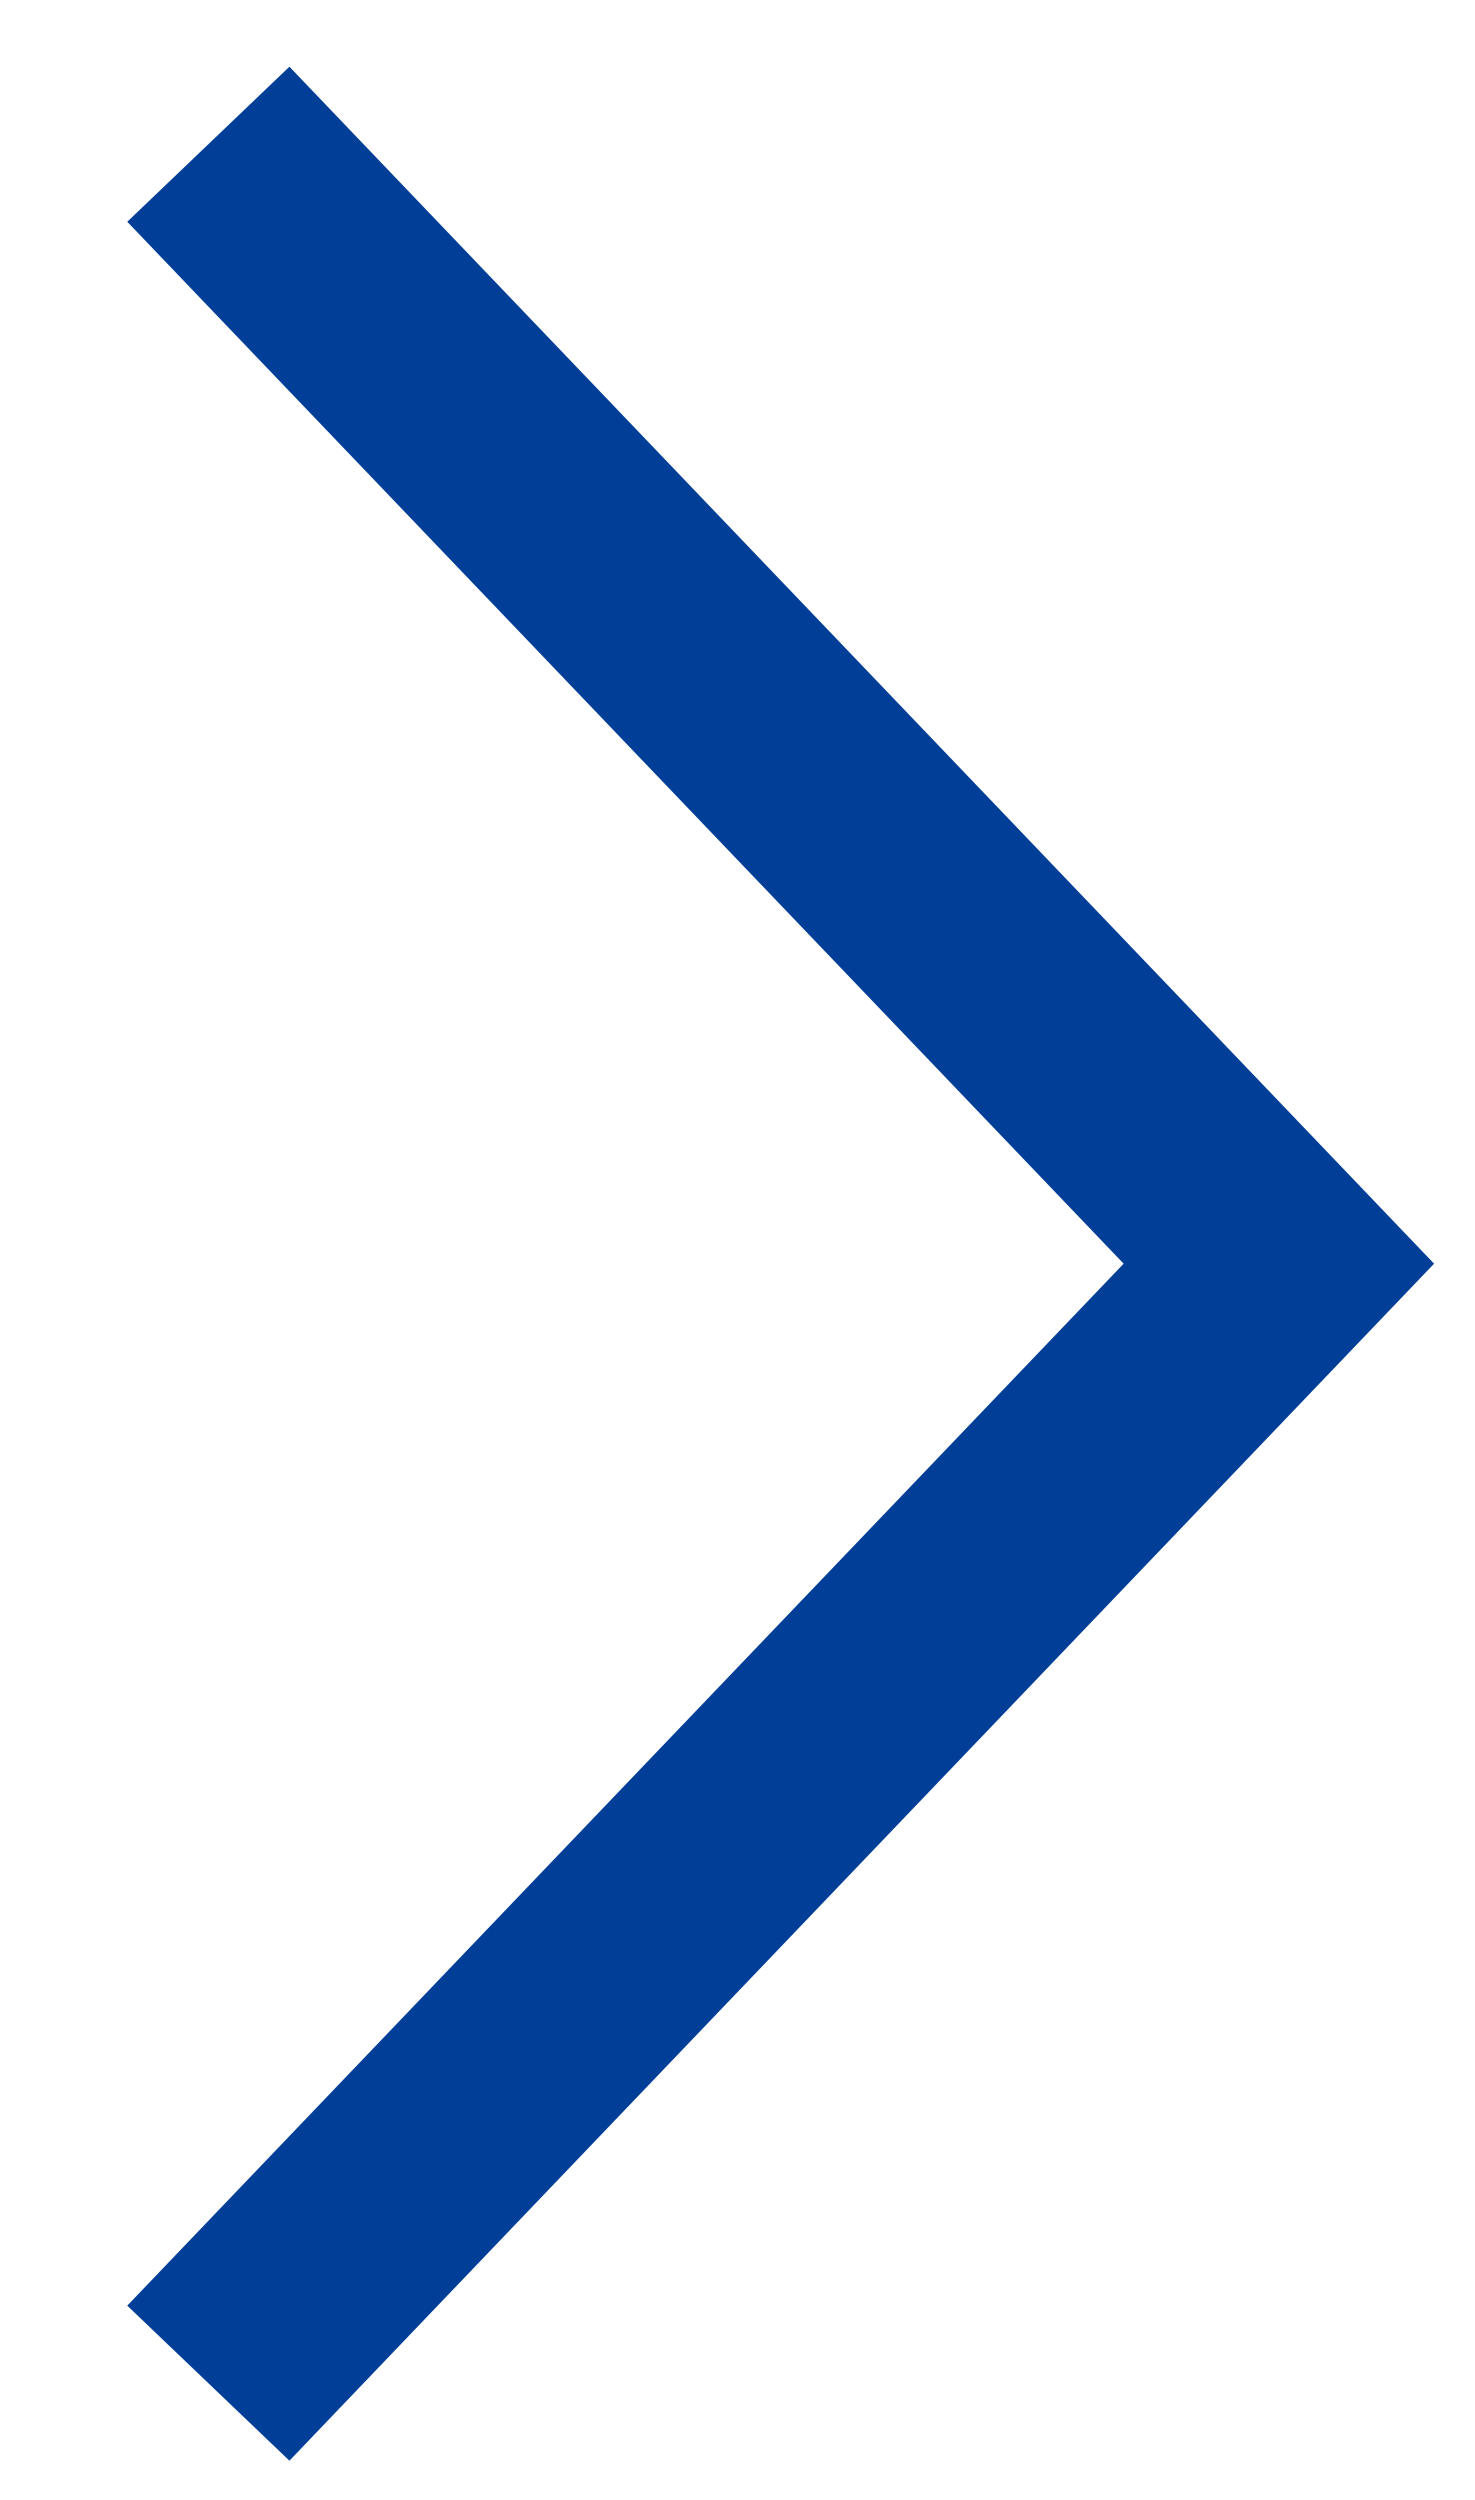
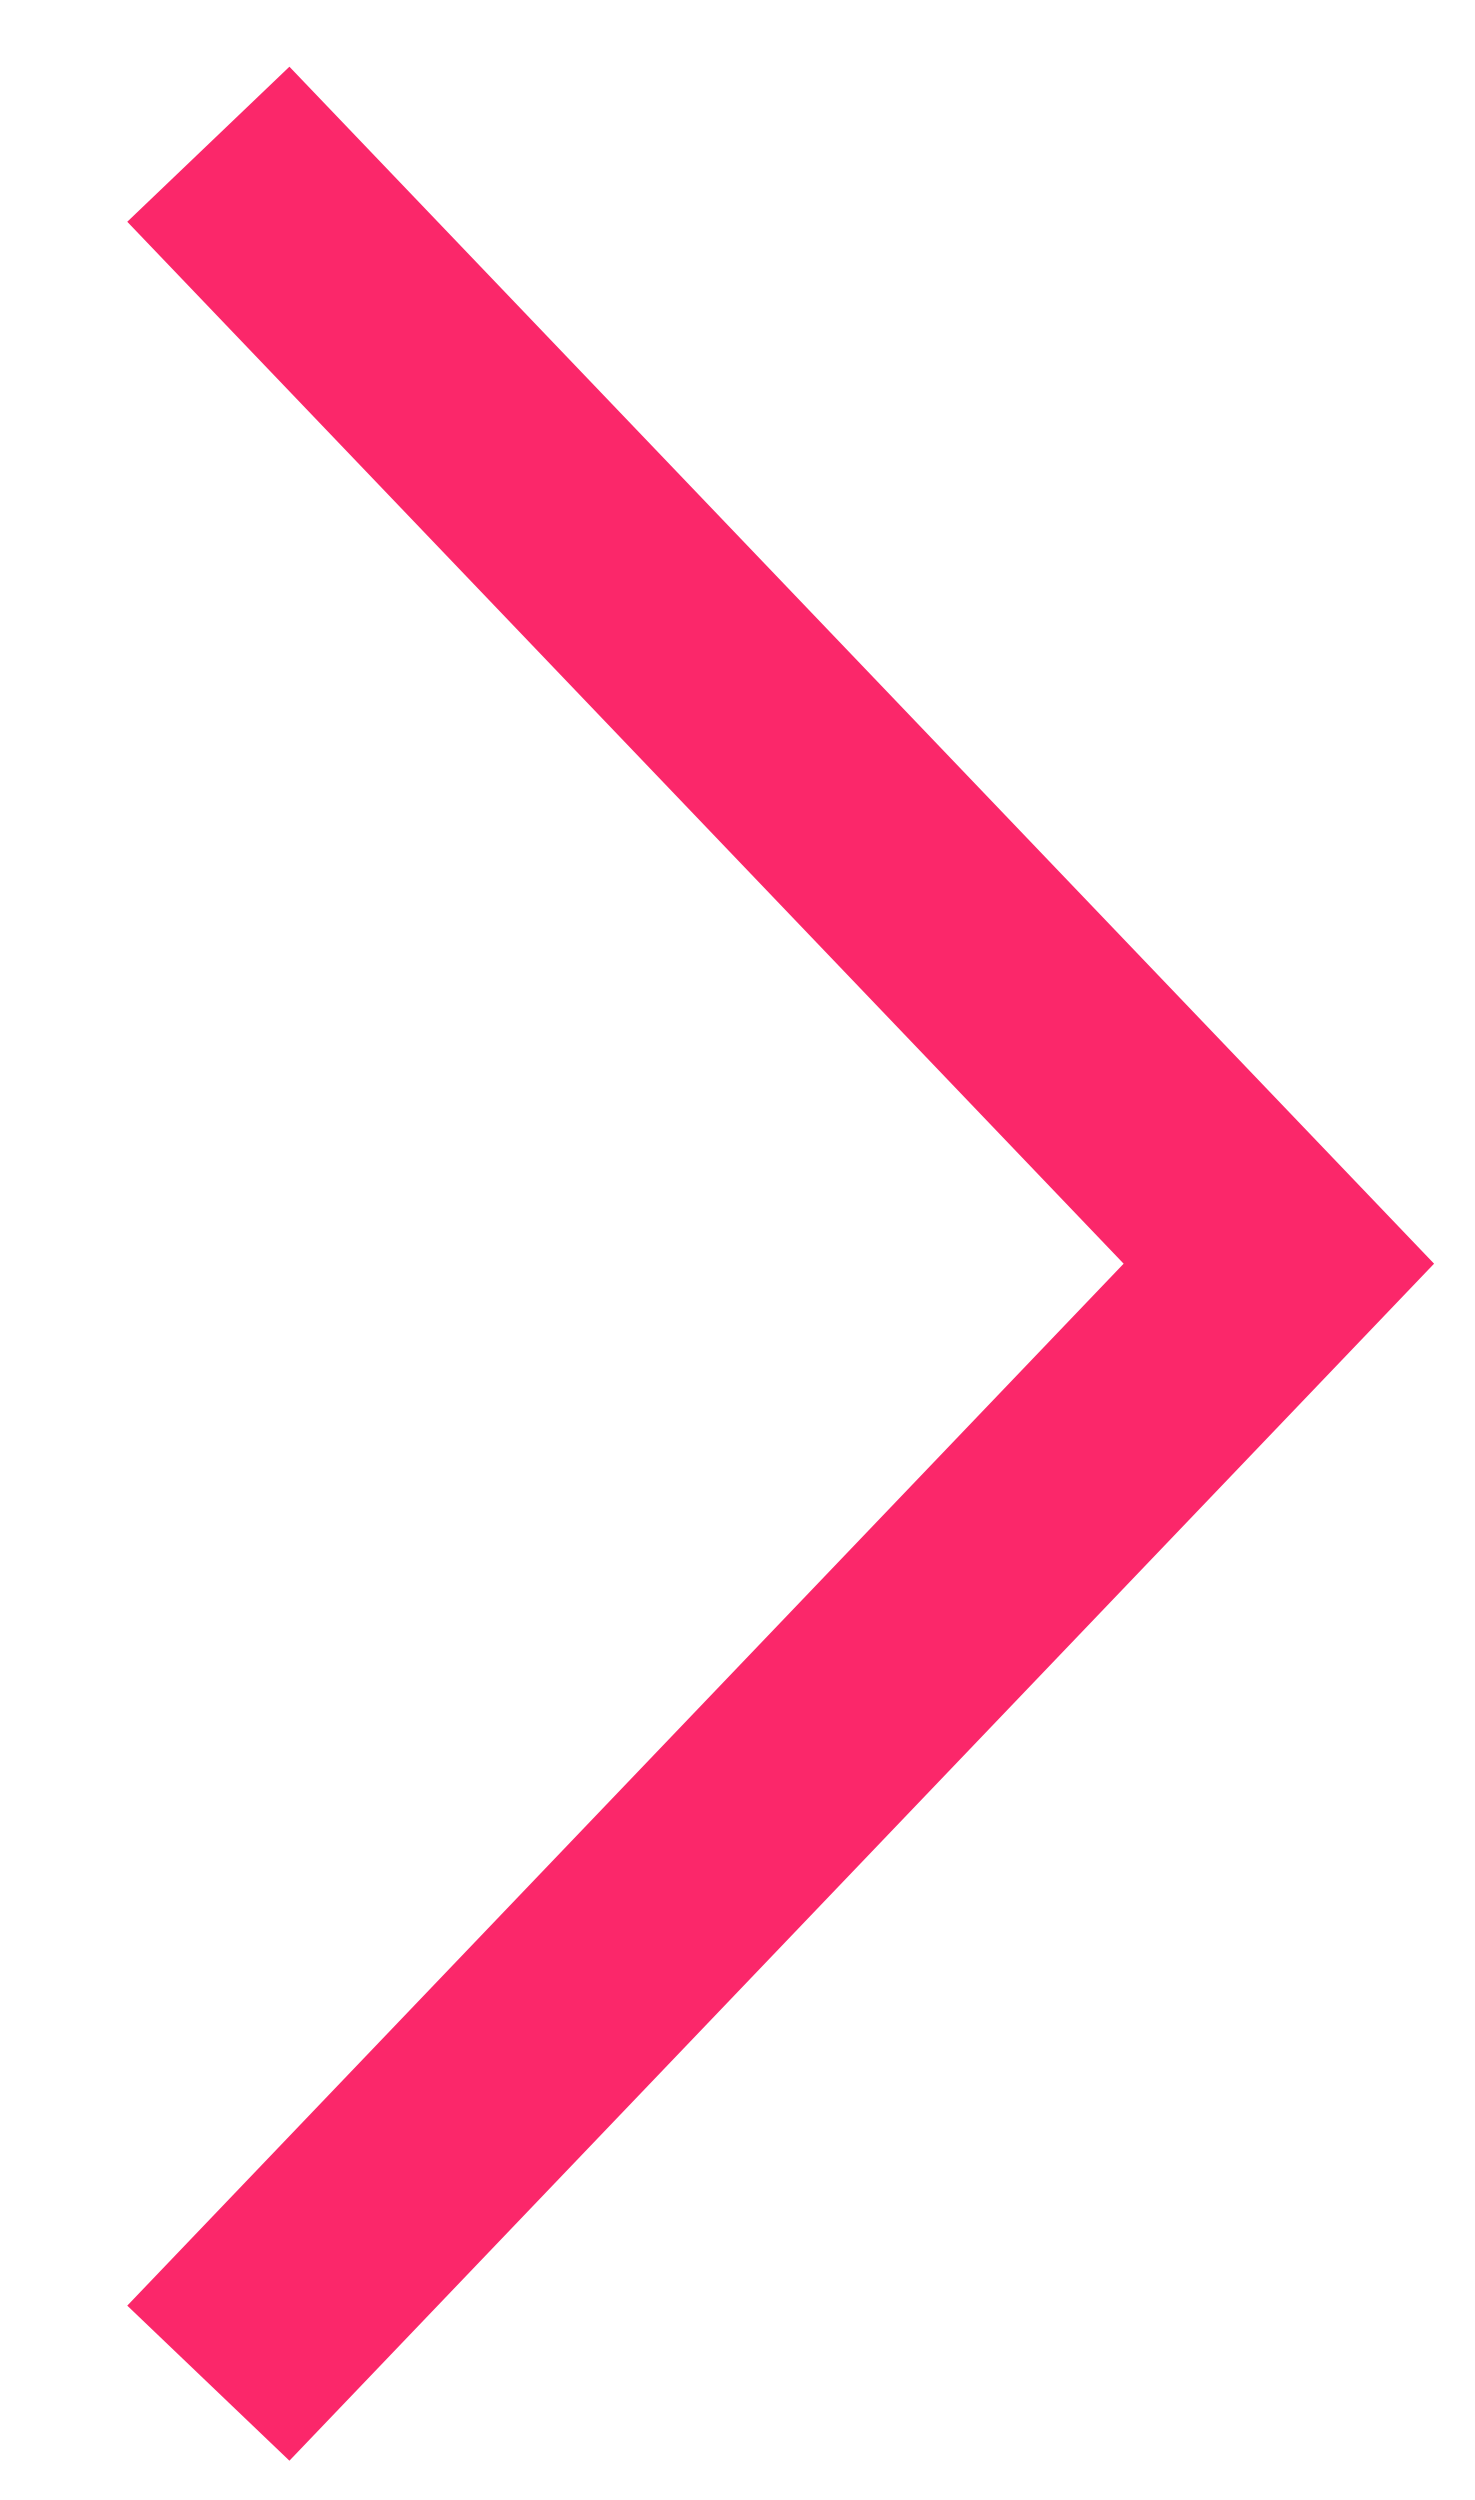
<svg xmlns="http://www.w3.org/2000/svg" viewBox="0 0 46 78">
  <defs>
    <style>
      .cls-1 {
        clip-path: url(#clip-next);
      }

      .cls-2 {
        fill: none;
-         stroke: #013e98;
+         stroke: #FB276A;
        stroke-miterlimit: 10;
        stroke-width: 7px;
      }
    </style>
    <clipPath id="clip-next">
      <rect width="46" height="78" />
    </clipPath>
  </defs>
  <g id="next" class="cls-1">
    <path id="Path_7907" data-name="Path 7907" class="cls-2" d="M0,0,34.928,33.4,58.577,10.785,69.855,0" transform="translate(6.5 74.355) rotate(-90)" />
  </g>
</svg>
